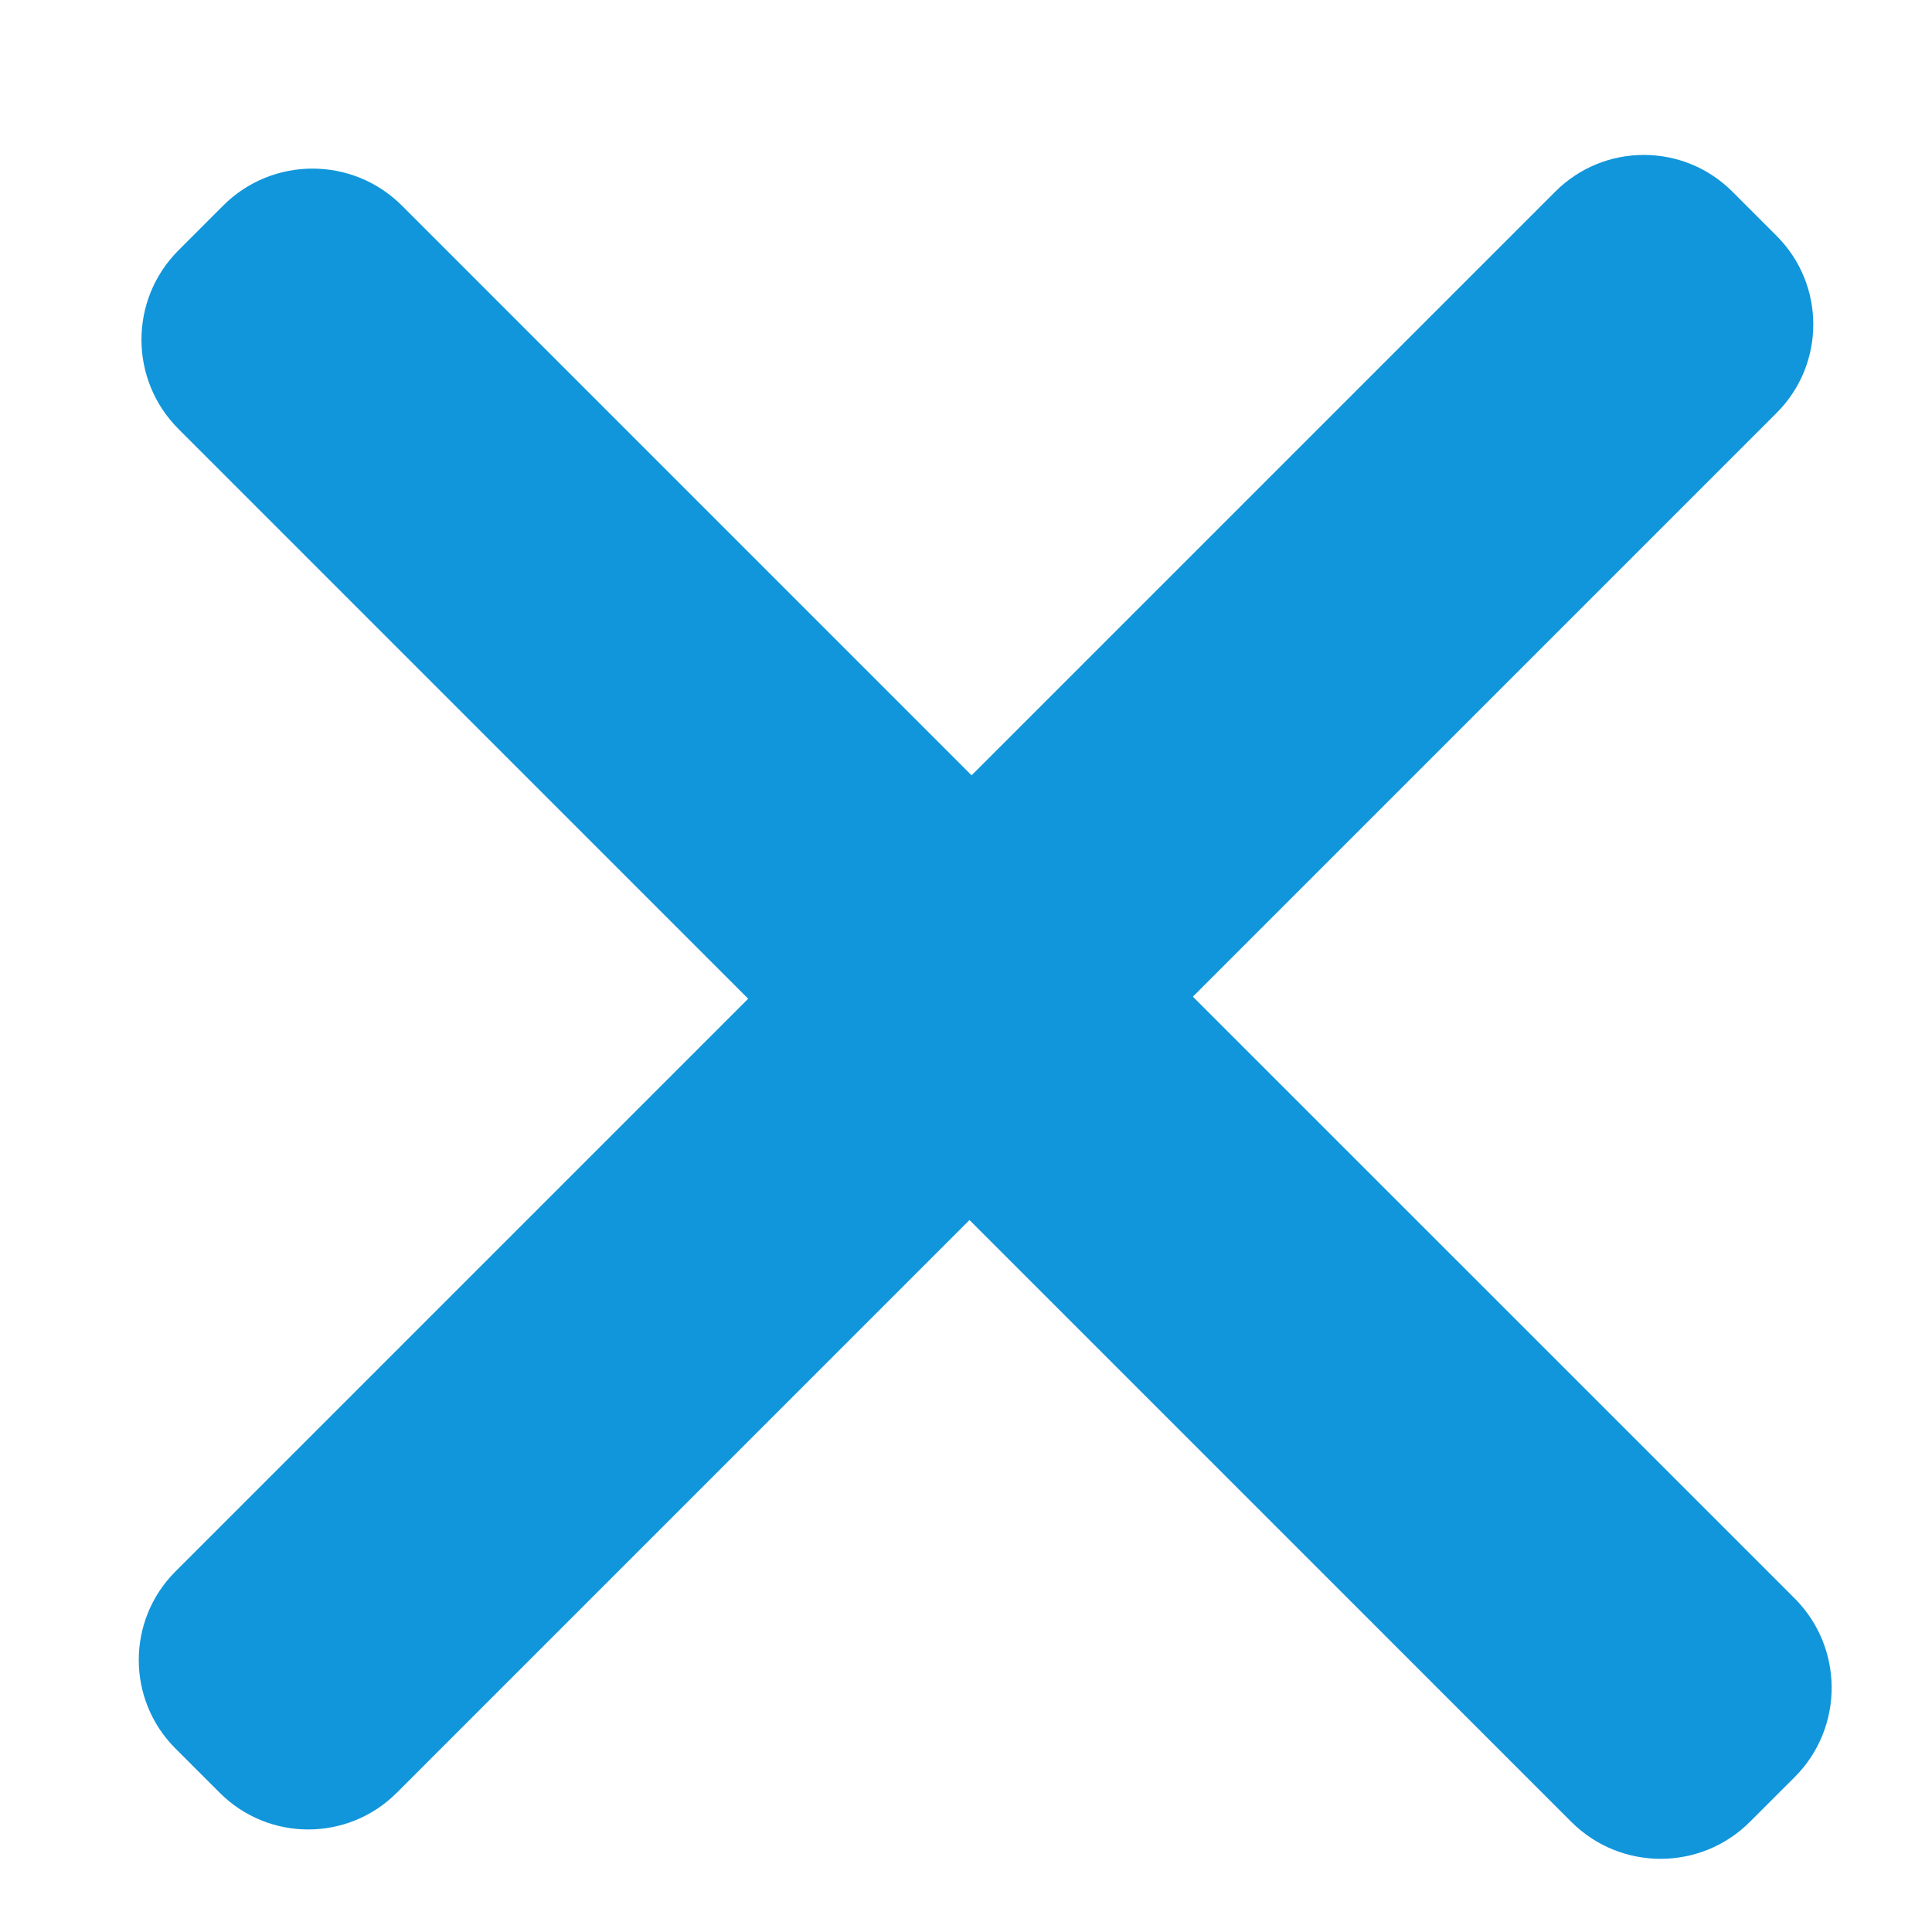
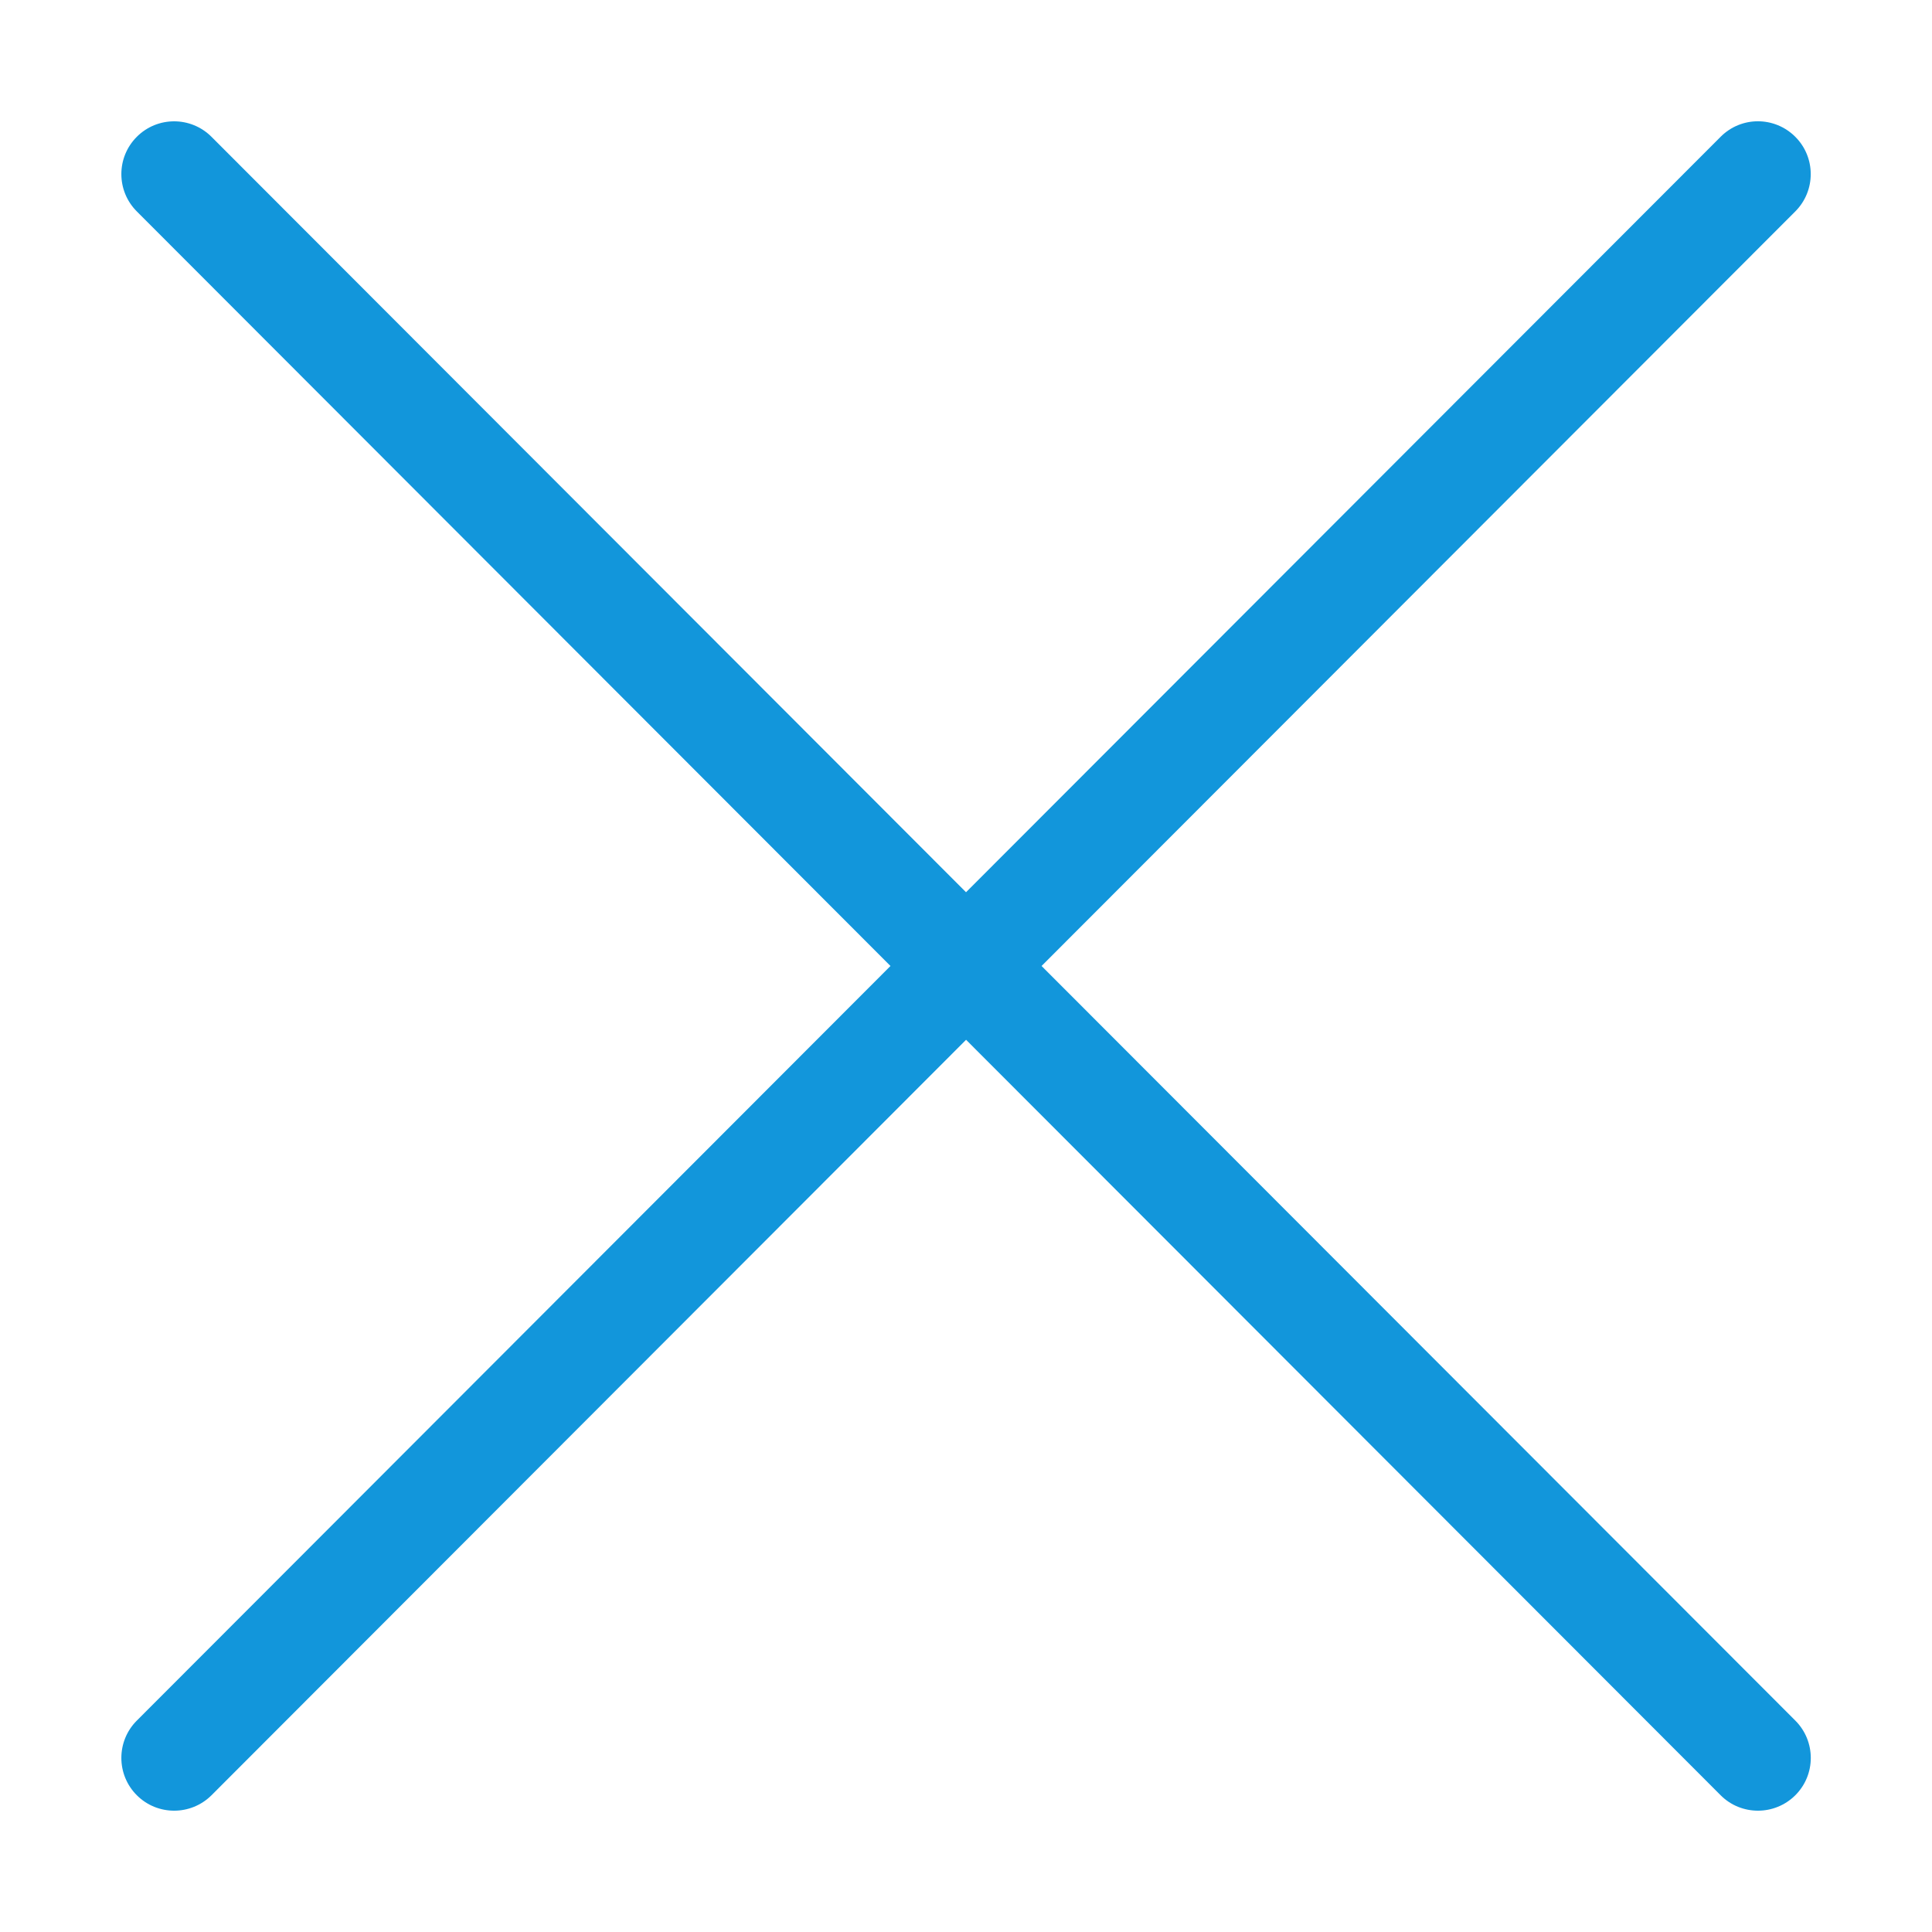
- <svg xmlns="http://www.w3.org/2000/svg" t="1491401597833" class="icon" style="" viewBox="0 0 1024 1024" version="1.1" p-id="2393" width="64" height="64">
+ <svg xmlns="http://www.w3.org/2000/svg" t="1492390513638" class="icon" style="" viewBox="0 0 1024 1024" version="1.1" p-id="2565" width="16" height="16">
  <defs>
    <style type="text/css" />
  </defs>
-   <path d="M941.647 125.022l-23.465-23.465c-25.921-25.919-67.918-25.919-93.846 0l-309.382 309.382-301.932-301.959c-26.191-26.156-68.577-26.156-94.753 0l-23.654 23.683c-26.183 26.156-26.183 68.569 0 94.719l301.932 301.959-303.558 303.566c-25.919 25.919-25.919 67.941 0 93.837l23.471 23.469c25.915 25.919 67.918 25.919 93.834 0l303.561-303.566 318.946 318.948c26.16 26.16 68.562 26.16 94.706 0l23.69-23.67c26.156-26.166 26.156-68.579 0-94.753l-318.946-318.919 309.382-309.391c25.935-25.93 25.935-67.927 0.004-93.846z" p-id="2394" fill="#1196db" />
+   <path d="M72.532 951.529c5.456 5.456 12.619 8.17 19.783 8.17 7.163 0 14.326-2.742 19.811-8.199l399.913-400.39 399.913 400.39c5.456 5.484 12.619 8.199 19.811 8.199 7.163 0 14.326-2.742 19.783-8.17 10.941-10.913 10.941-28.625 0.028-39.566l-399.521-399.969L951.546 112.051c10.913-10.941 10.913-28.654-0.028-39.566-10.969-10.941-28.654-10.941-39.566 0.028l-399.941 400.389L112.098 72.514c-10.941-10.941-28.654-10.941-39.566-0.028-10.941 10.913-10.941 28.625-0.028 39.566l399.466 399.942L72.503 911.963C61.591 922.876 61.591 940.616 72.532 951.529z" p-id="2566" fill="#1296db" />
</svg>
